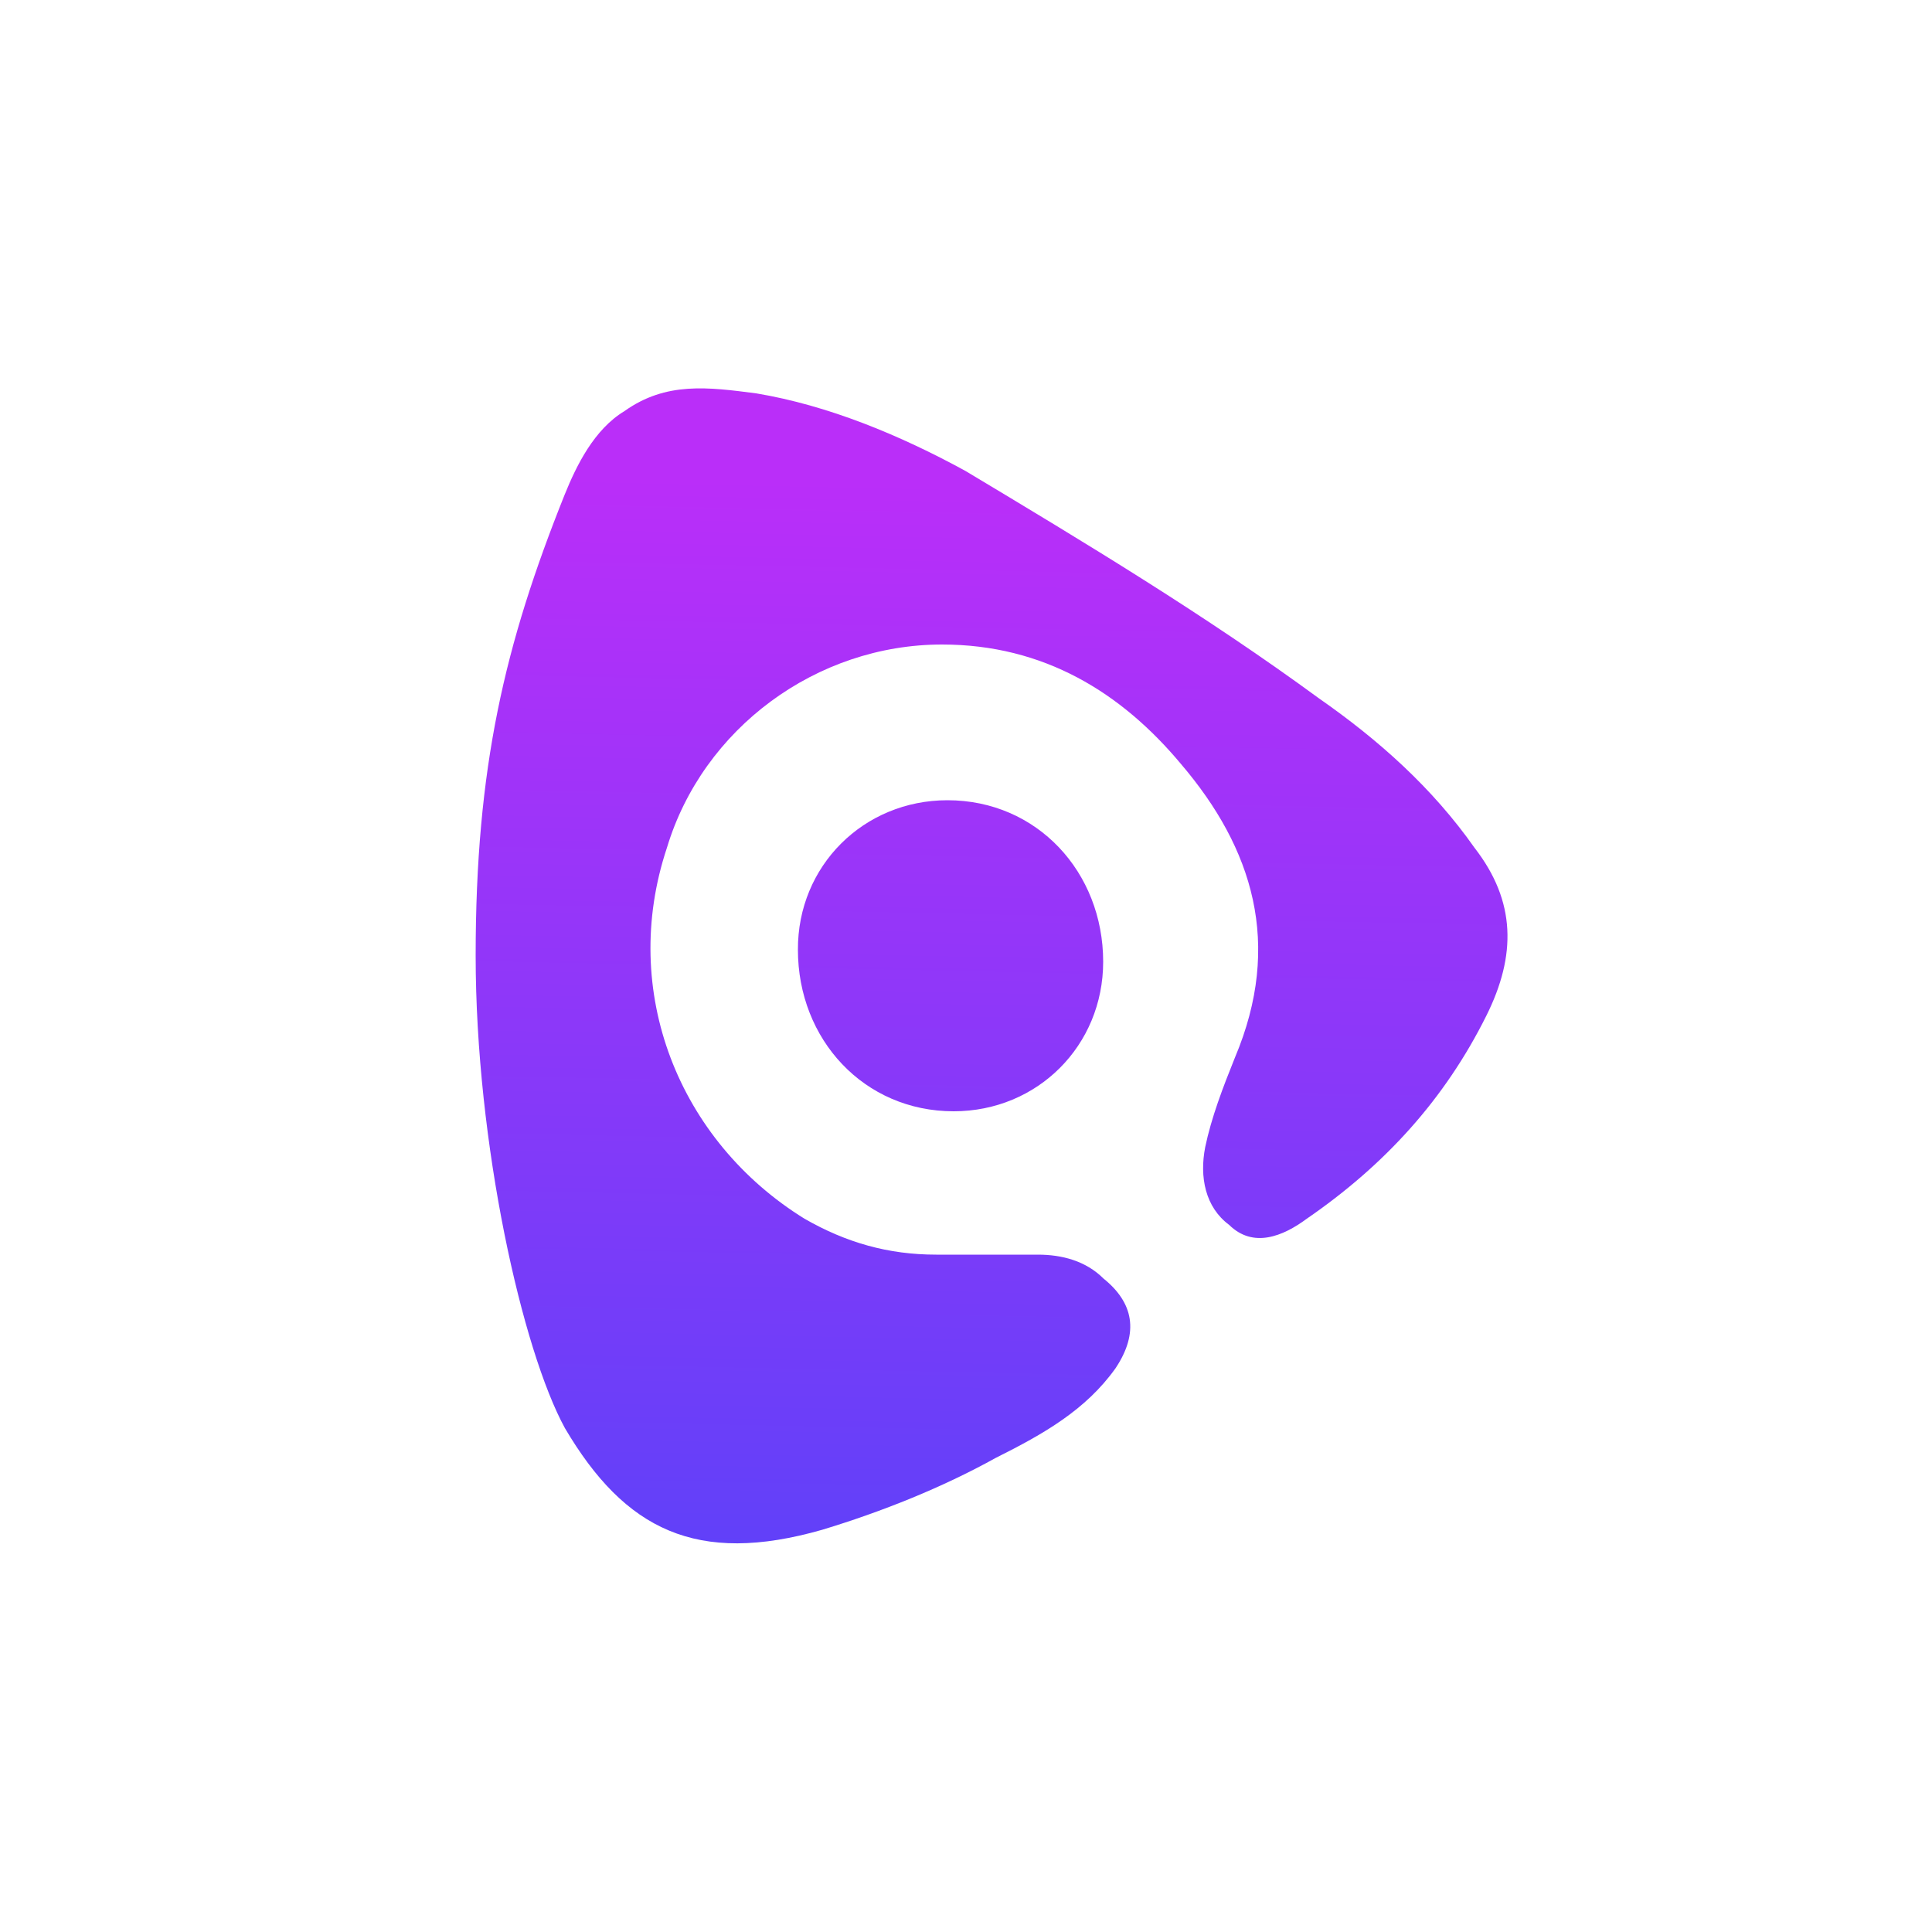
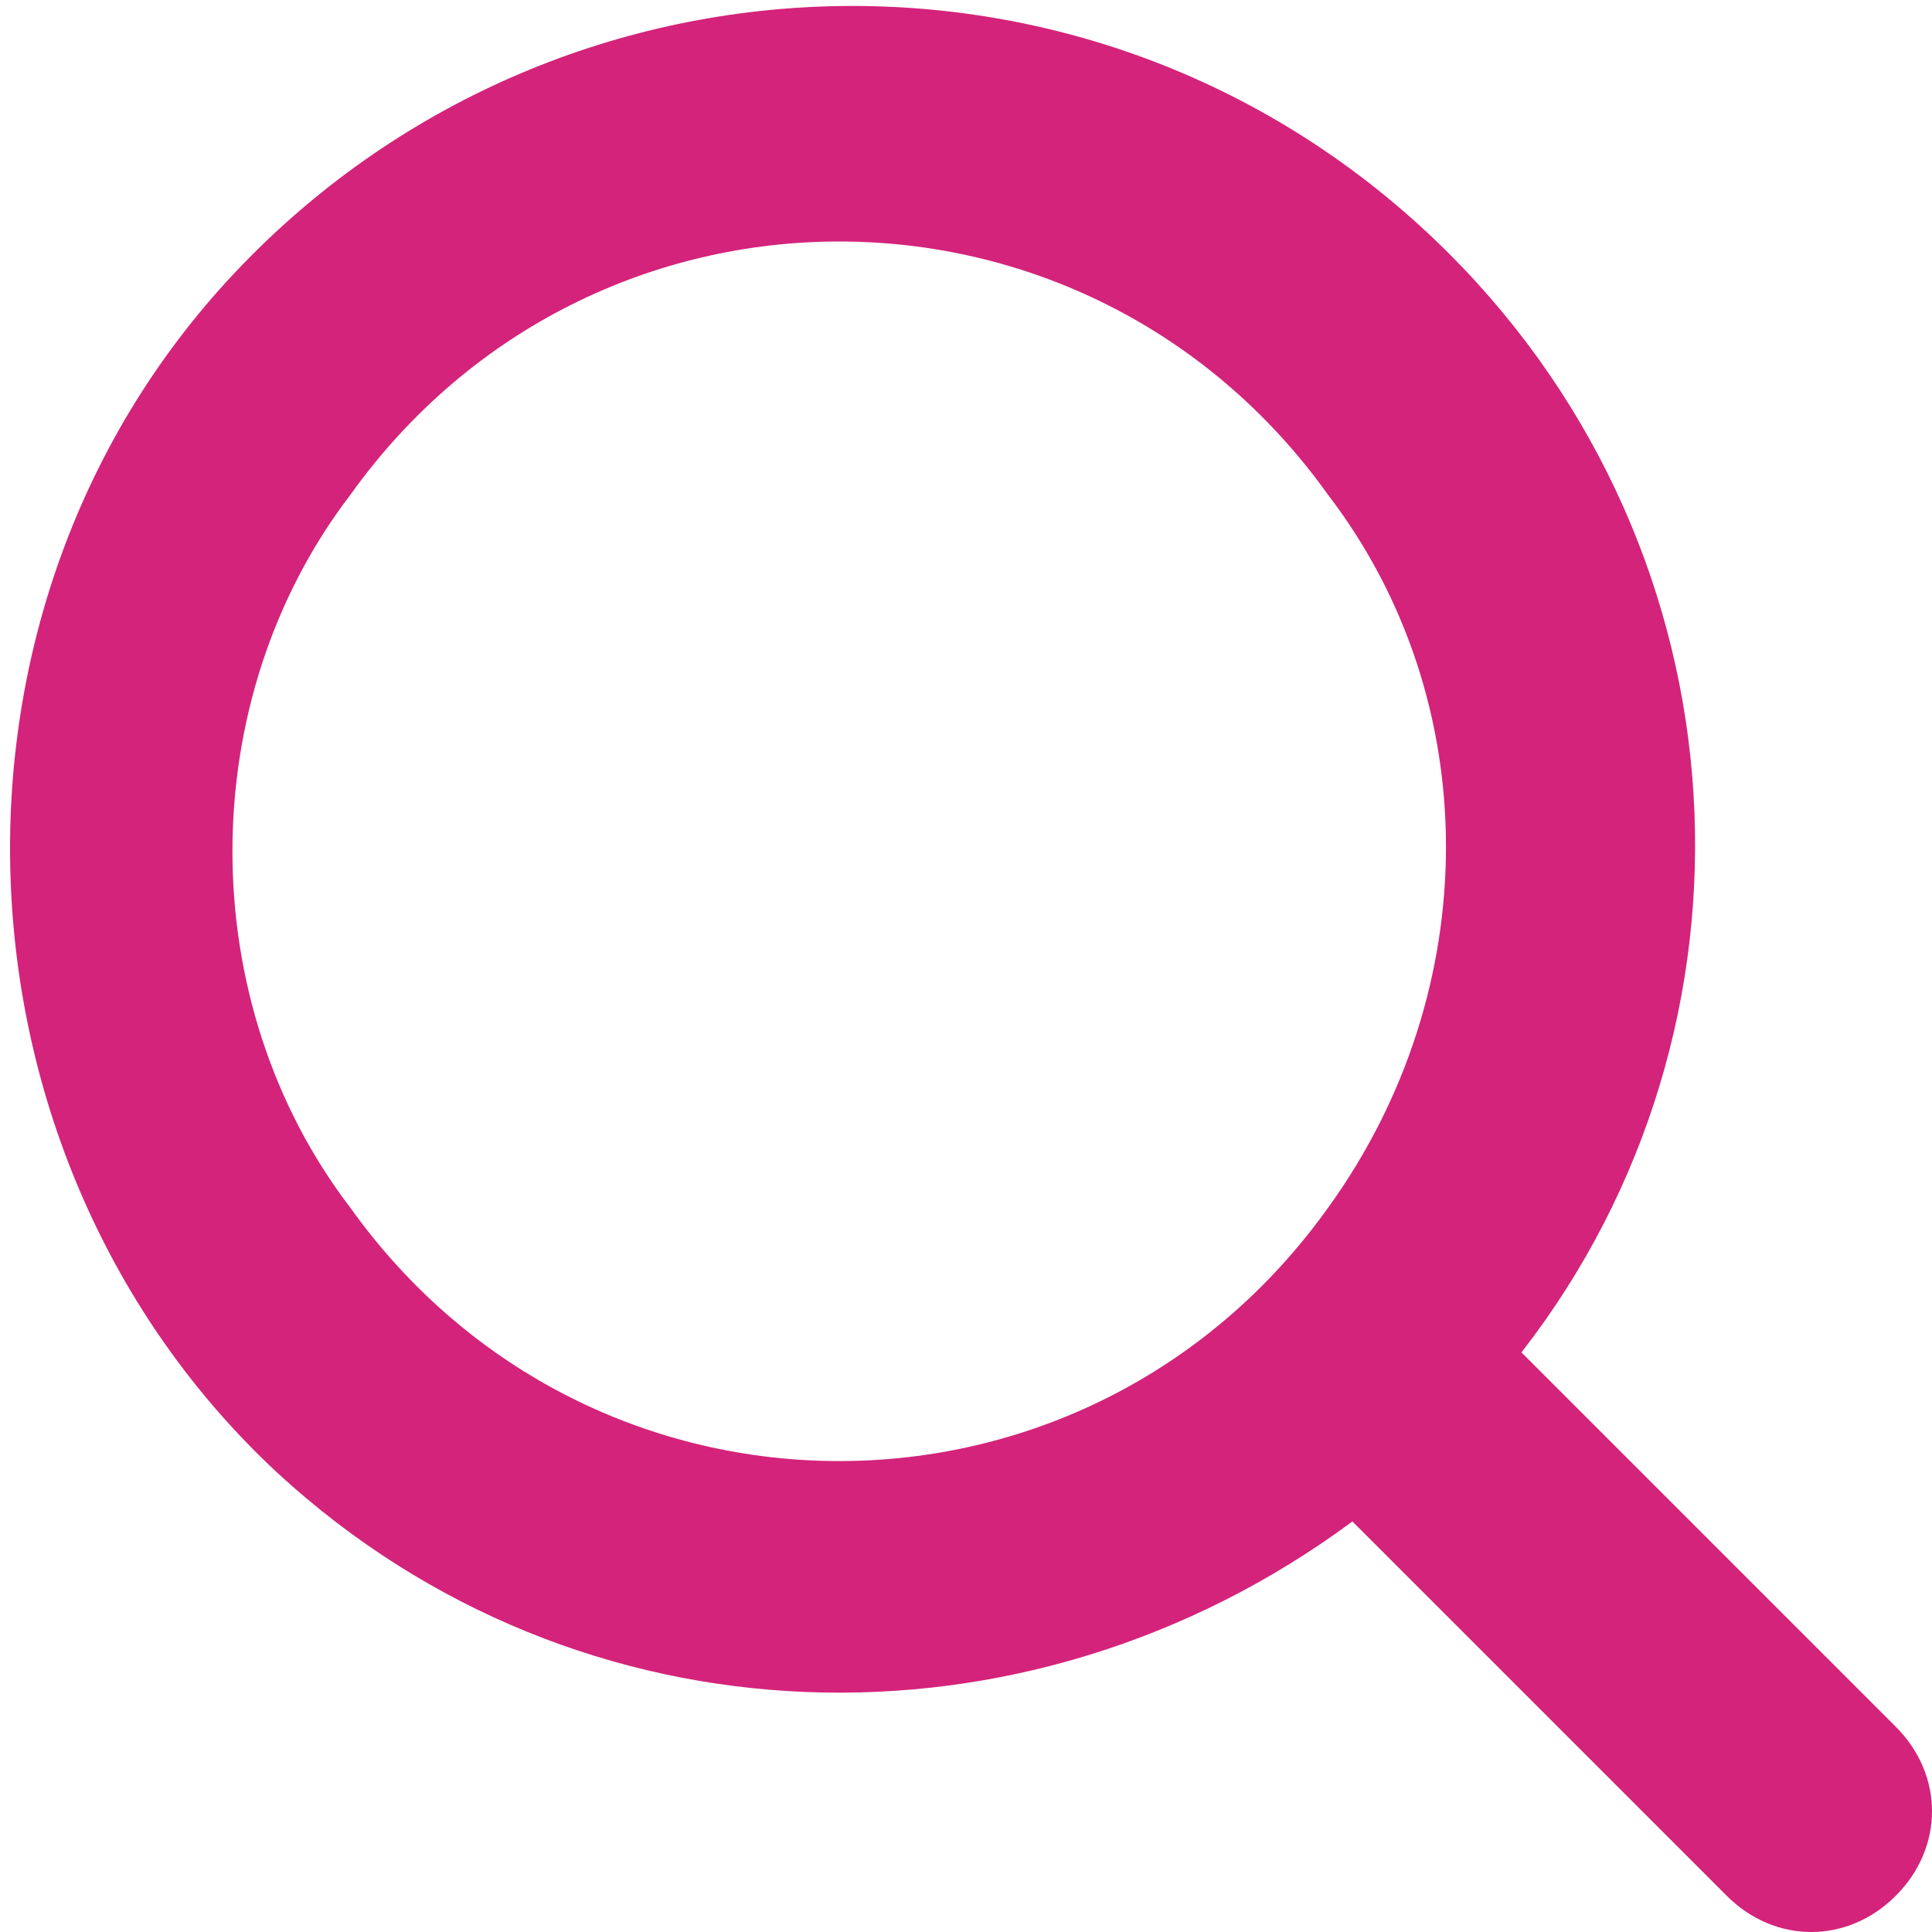
- <svg xmlns="http://www.w3.org/2000/svg" version="1.1" id="图层_1" x="0px" y="0px" viewBox="0 0 50 50" style="enable-background:new 0 0 50 50;" xml:space="preserve">
-   <style type="text/css">
- 	.st0{fill:url(#SVGID_1_);}
- 	.st1{fill:url(#SVGID_2_);}
+ <svg xmlns="http://www.w3.org/2000/svg" t="1564206558072" class="icon" viewBox="0 0 1024 1024" version="1.1" p-id="1133" width="128" height="128">
+   <defs>
+     <style type="text/css">html, * { user-select: text !important; }
</style>
-   <g>
-     <g>
-       <linearGradient id="SVGID_1_" gradientUnits="userSpaceOnUse" x1="25.31" y1="9.285" x2="25.897" y2="37.454" gradientTransform="matrix(1 0 0 -1 0 50)">
-         <stop offset="0" style="stop-color:#5F41F9" />
-         <stop offset="1" style="stop-color:#BA2EF9" />
-       </linearGradient>
-       <path class="st0" d="M12.31,24.73c0-4.87,0.75-8.05,2.3-11.92c0.31-0.77,0.77-1.7,1.55-2.17c1.08-0.77,2.17-0.62,3.41-0.46    c1.86,0.31,3.72,1.08,5.42,2.01c3.1,1.86,6.19,3.72,9.14,5.88c1.55,1.08,2.94,2.32,4.03,3.87c1.08,1.39,1.08,2.79,0.31,4.34    c-1.08,2.17-2.63,3.87-4.65,5.26c-0.62,0.46-1.39,0.77-2.01,0.16c-0.62-0.46-0.77-1.24-0.62-2.01c0.16-0.77,0.46-1.55,0.77-2.32    c1.24-2.94,0.46-5.42-1.39-7.59c-1.55-1.86-3.56-3.1-6.19-3.1c-3.25,0-6.19,2.17-7.12,5.26c-1.24,3.72,0.31,7.59,3.56,9.6    c1.08,0.62,2.17,0.93,3.41,0.93c0.93,0,1.7,0,2.63,0c0.62,0,1.24,0.16,1.7,0.62c0.77,0.62,0.93,1.39,0.31,2.32    c-0.77,1.08-1.86,1.7-3.1,2.32c-1.39,0.77-2.94,1.39-4.49,1.86c-3.25,0.93-5.11,0-6.66-2.63C13.52,34.95,12.31,29.61,12.31,24.73z    " />
-       <linearGradient id="SVGID_2_" gradientUnits="userSpaceOnUse" x1="24.261" y1="9.307" x2="24.848" y2="37.476" gradientTransform="matrix(1 0 0 -1 0 50)">
-         <stop offset="0" style="stop-color:#5F41F9" />
-         <stop offset="1" style="stop-color:#BA2EF9" />
-       </linearGradient>
-       <path class="st1" d="M24.52,20.71c2.32,0,4.03,1.86,4.03,4.18c0,2.17-1.7,3.87-3.87,3.87c-2.32,0-4.03-1.86-4.03-4.18    C20.64,22.41,22.35,20.71,24.52,20.71z" />
-     </g>
-   </g>
+   </defs>
+   <path d="M1004.8 1004.8c-25.6 25.6-64 25.6-89.6 0l-198.4-198.4c-172.8 128-409.6 121.6-569.6-25.6-179.2-166.4-192-460.8-19.2-640 172.8-179.2 460.8-185.6 640-6.4 160 160 172.8 409.6 38.4 582.4l198.4 198.4C1030.4 940.8 1030.4 979.2 1004.8 1004.8zM704 262.4c-128-179.2-390.4-179.2-518.4 0-83.2 108.8-83.2 268.8 0 377.6 128 179.2 390.4 179.2 518.4 0C787.2 524.8 787.2 371.2 704 262.4z" p-id="1134" fill="#d4237a" />
</svg>
